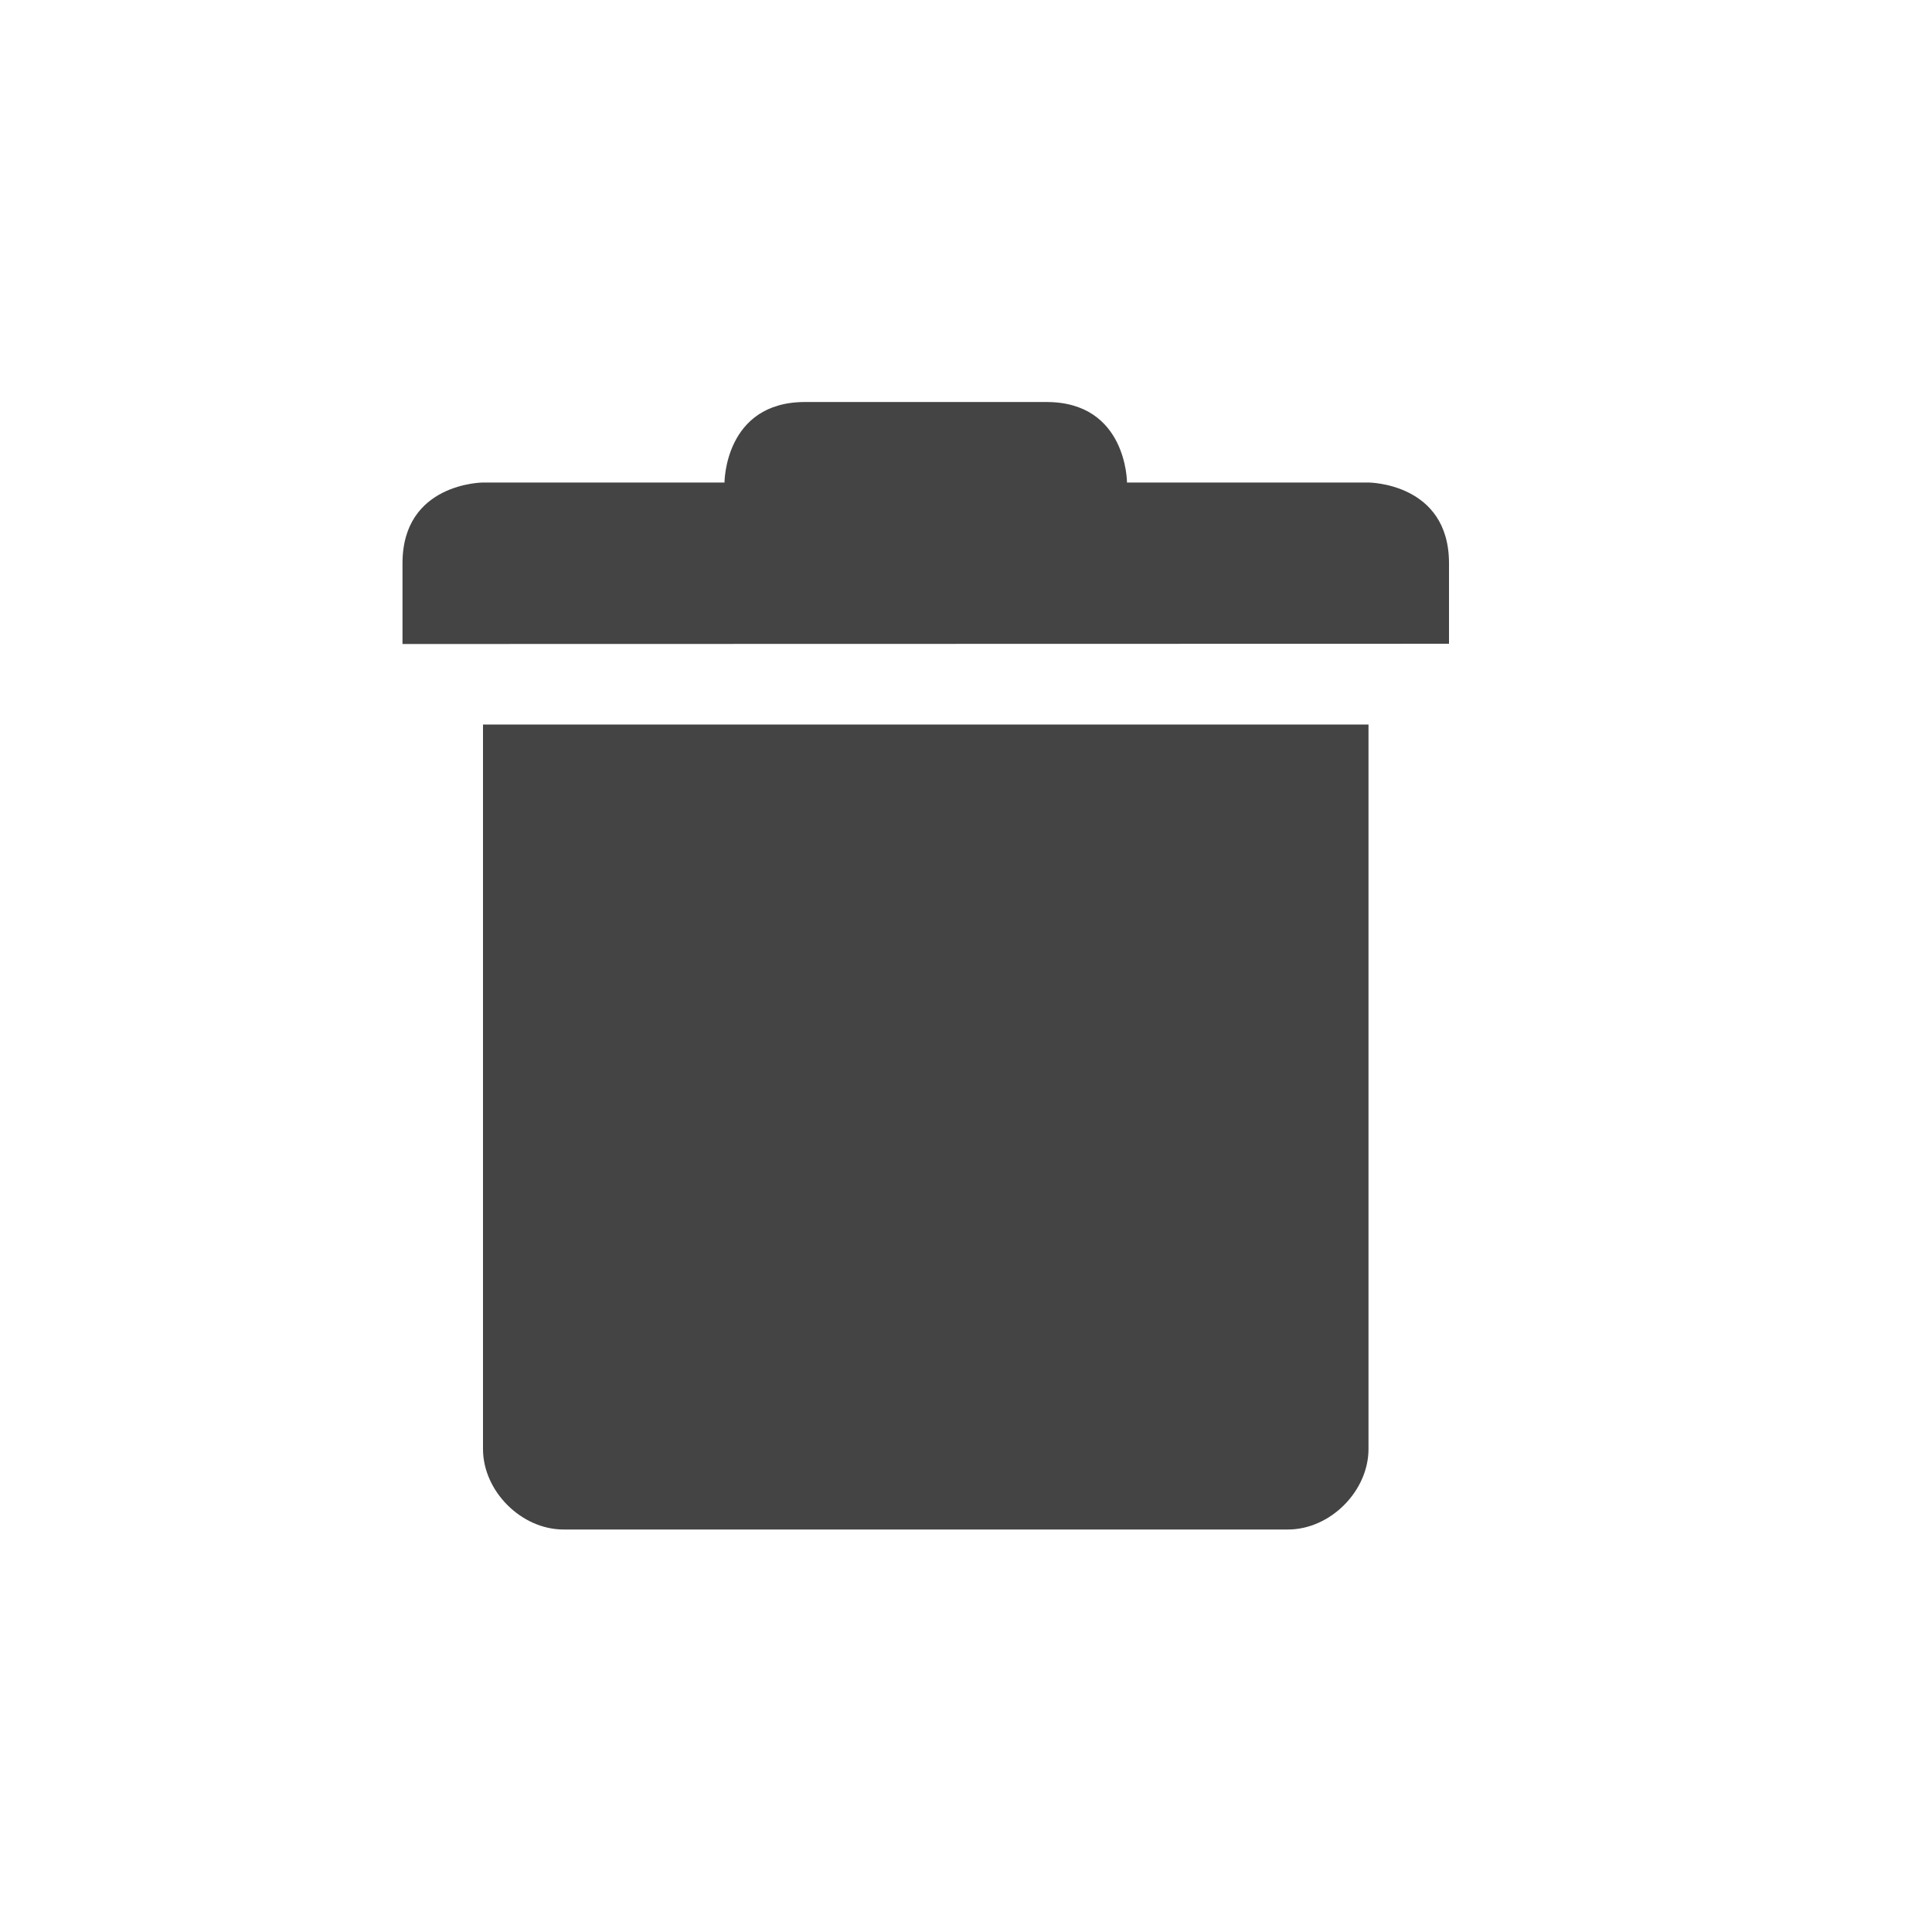
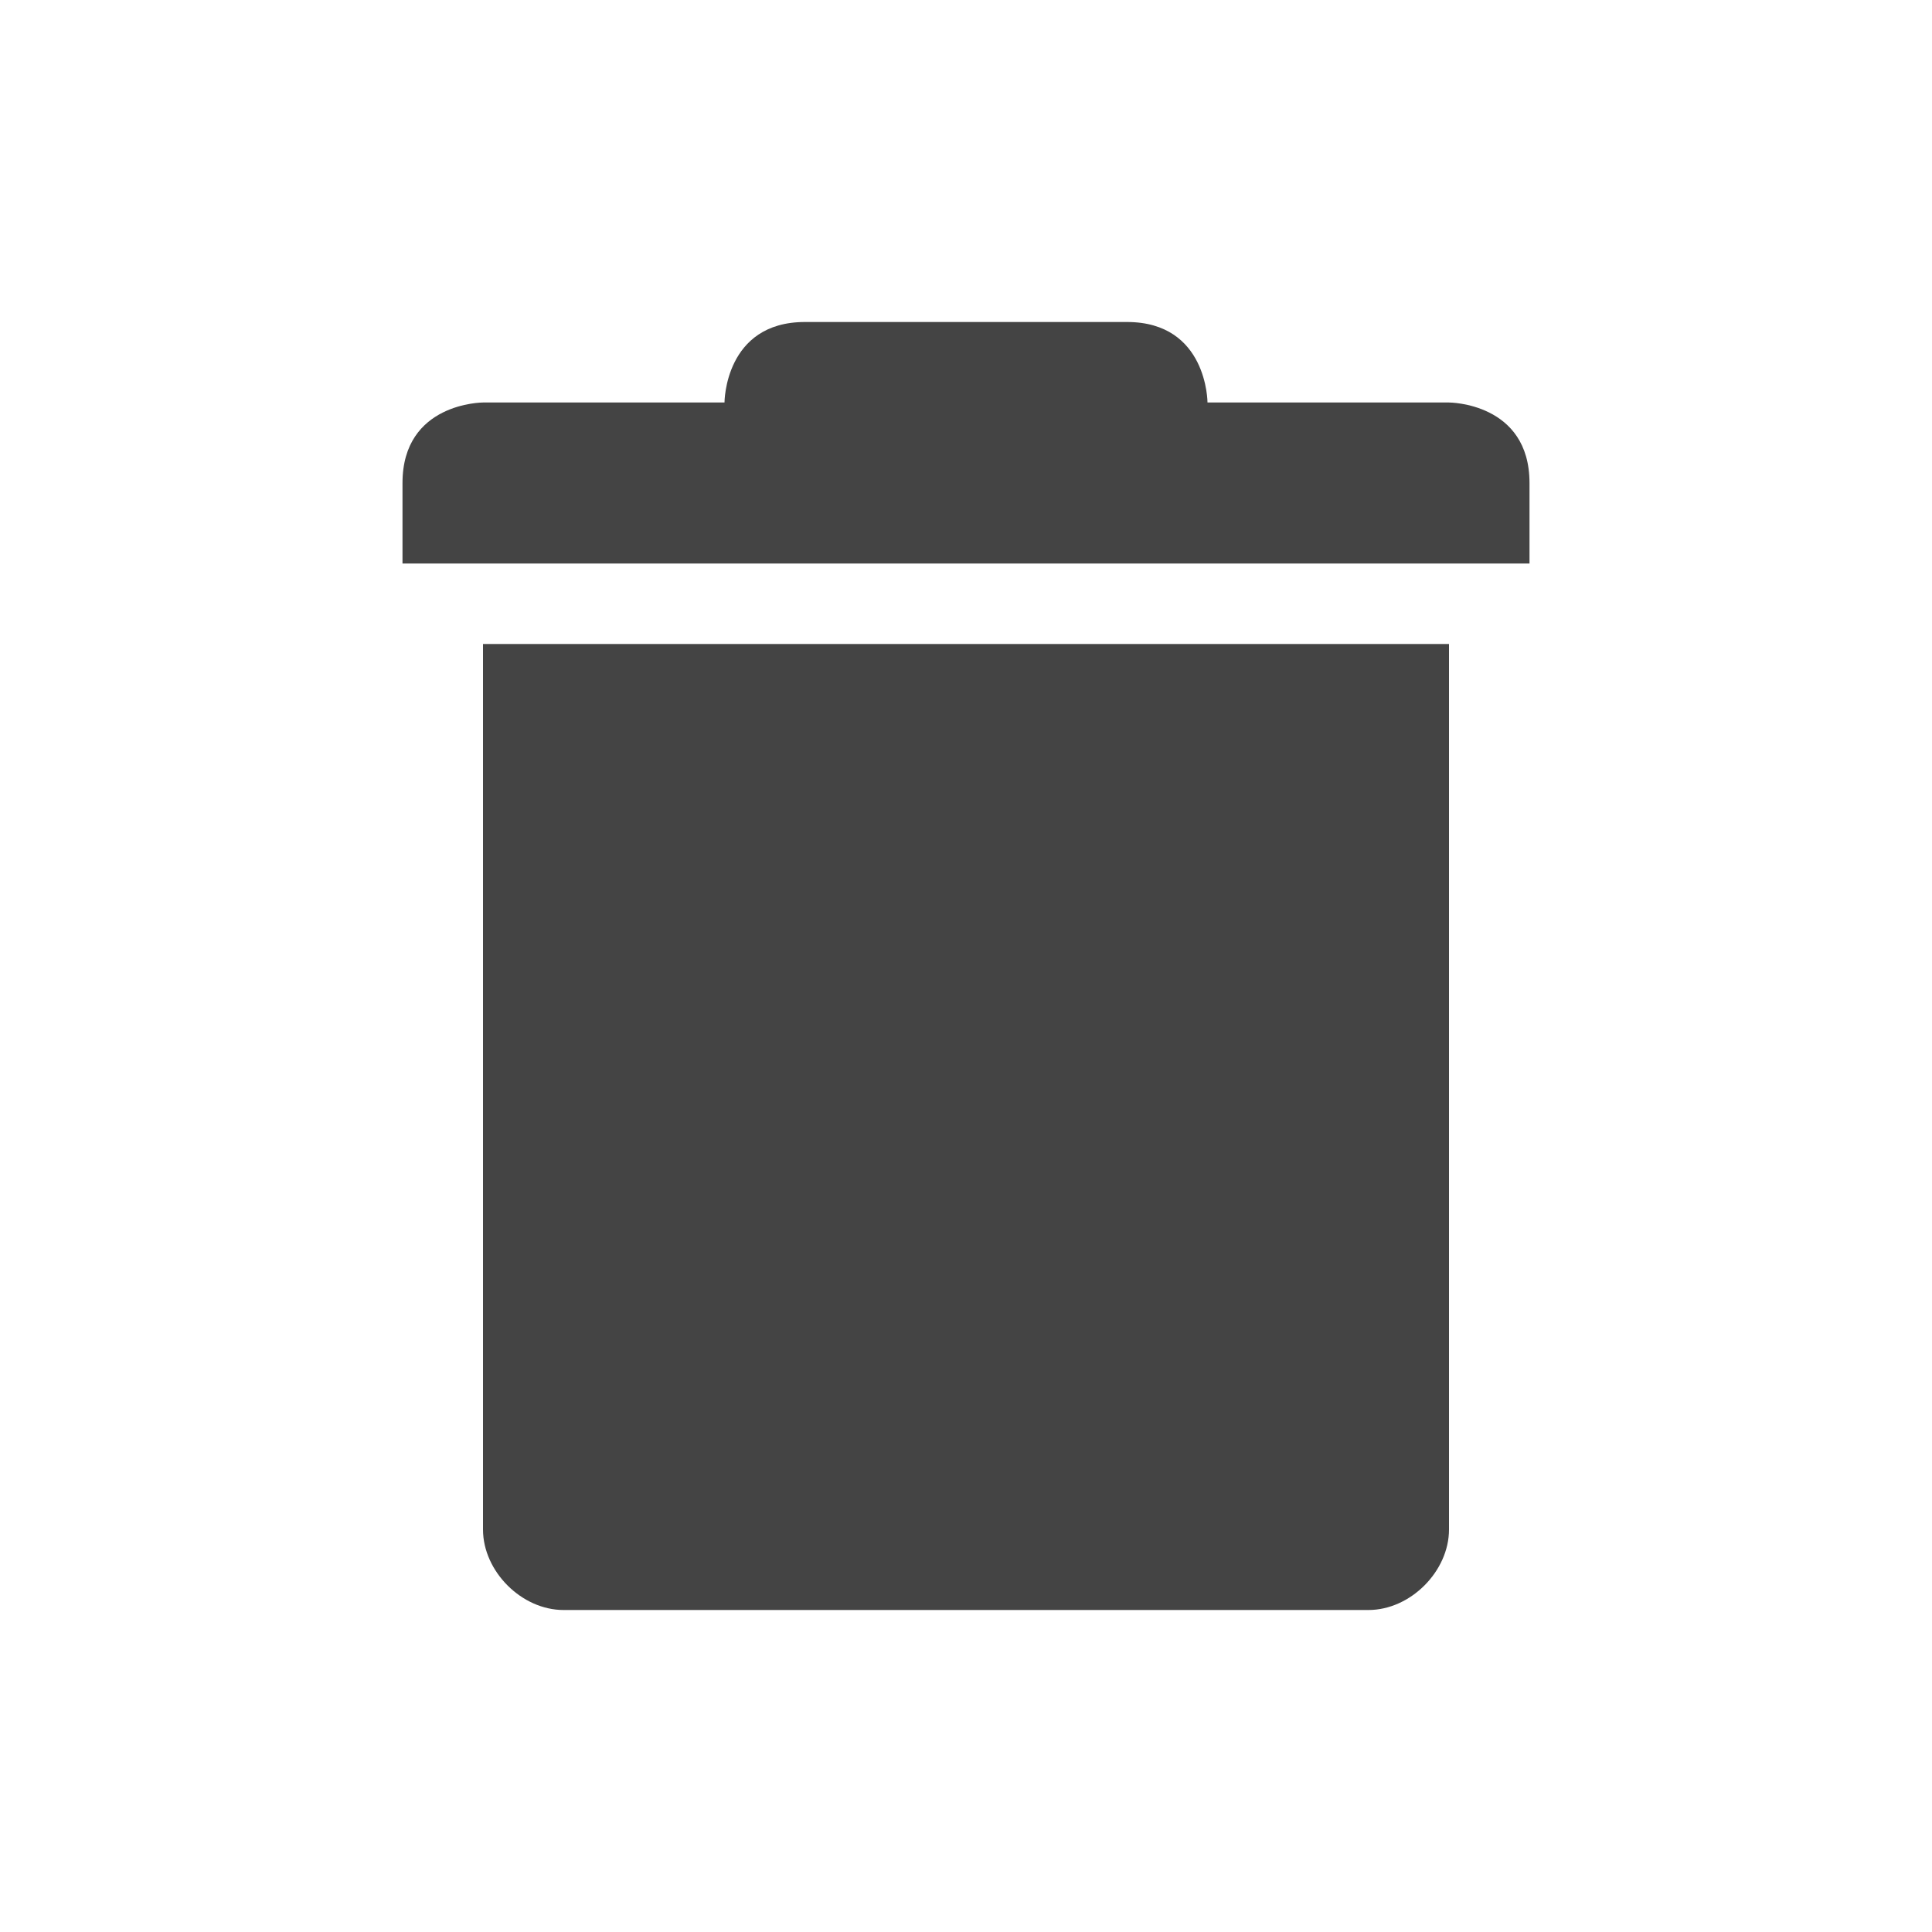
<svg xmlns="http://www.w3.org/2000/svg" width="24" height="24" version="1.1">
  <defs>
    <style id="current-color-scheme" type="text/css">
   .ColorScheme-Text { color:#444444; } .ColorScheme-Highlight { color:#16a085; }
  </style>
  </defs>
-   <g transform="translate(-423,-221)">
-     <path style="fill:currentColor" class="ColorScheme-Text" d="m429 230v9c0 0.524 0.476 1 1 1h8 1c0.524-0 1-0.476 1-1v-9z" />
-     <path style="fill:currentColor" class="ColorScheme-Text" d="m428 228v1l13-0.003v-1c0-1-1-1.003-1-1.003h-3s0-1-1-1h-3c-1 0-1 1-1 1h-3s-1 0.003-1 1.003z" />
-   </g>
+   <path style="fill:currentColor" class="ColorScheme-Text" d="M 10,4 C 9,4 9,5 9,5 H 6 C 6,5 5,5 5,6 V 7 H 19 V 6 C 19,5 18,5 18,5 H 15 C 15,5 15,4 14,4 Z M 6,8 V 19 C 6,19.52 6.48,20 7,20 H 17 C 17.52,20 18,19.52 18,19 V 8 Z" />
</svg>
